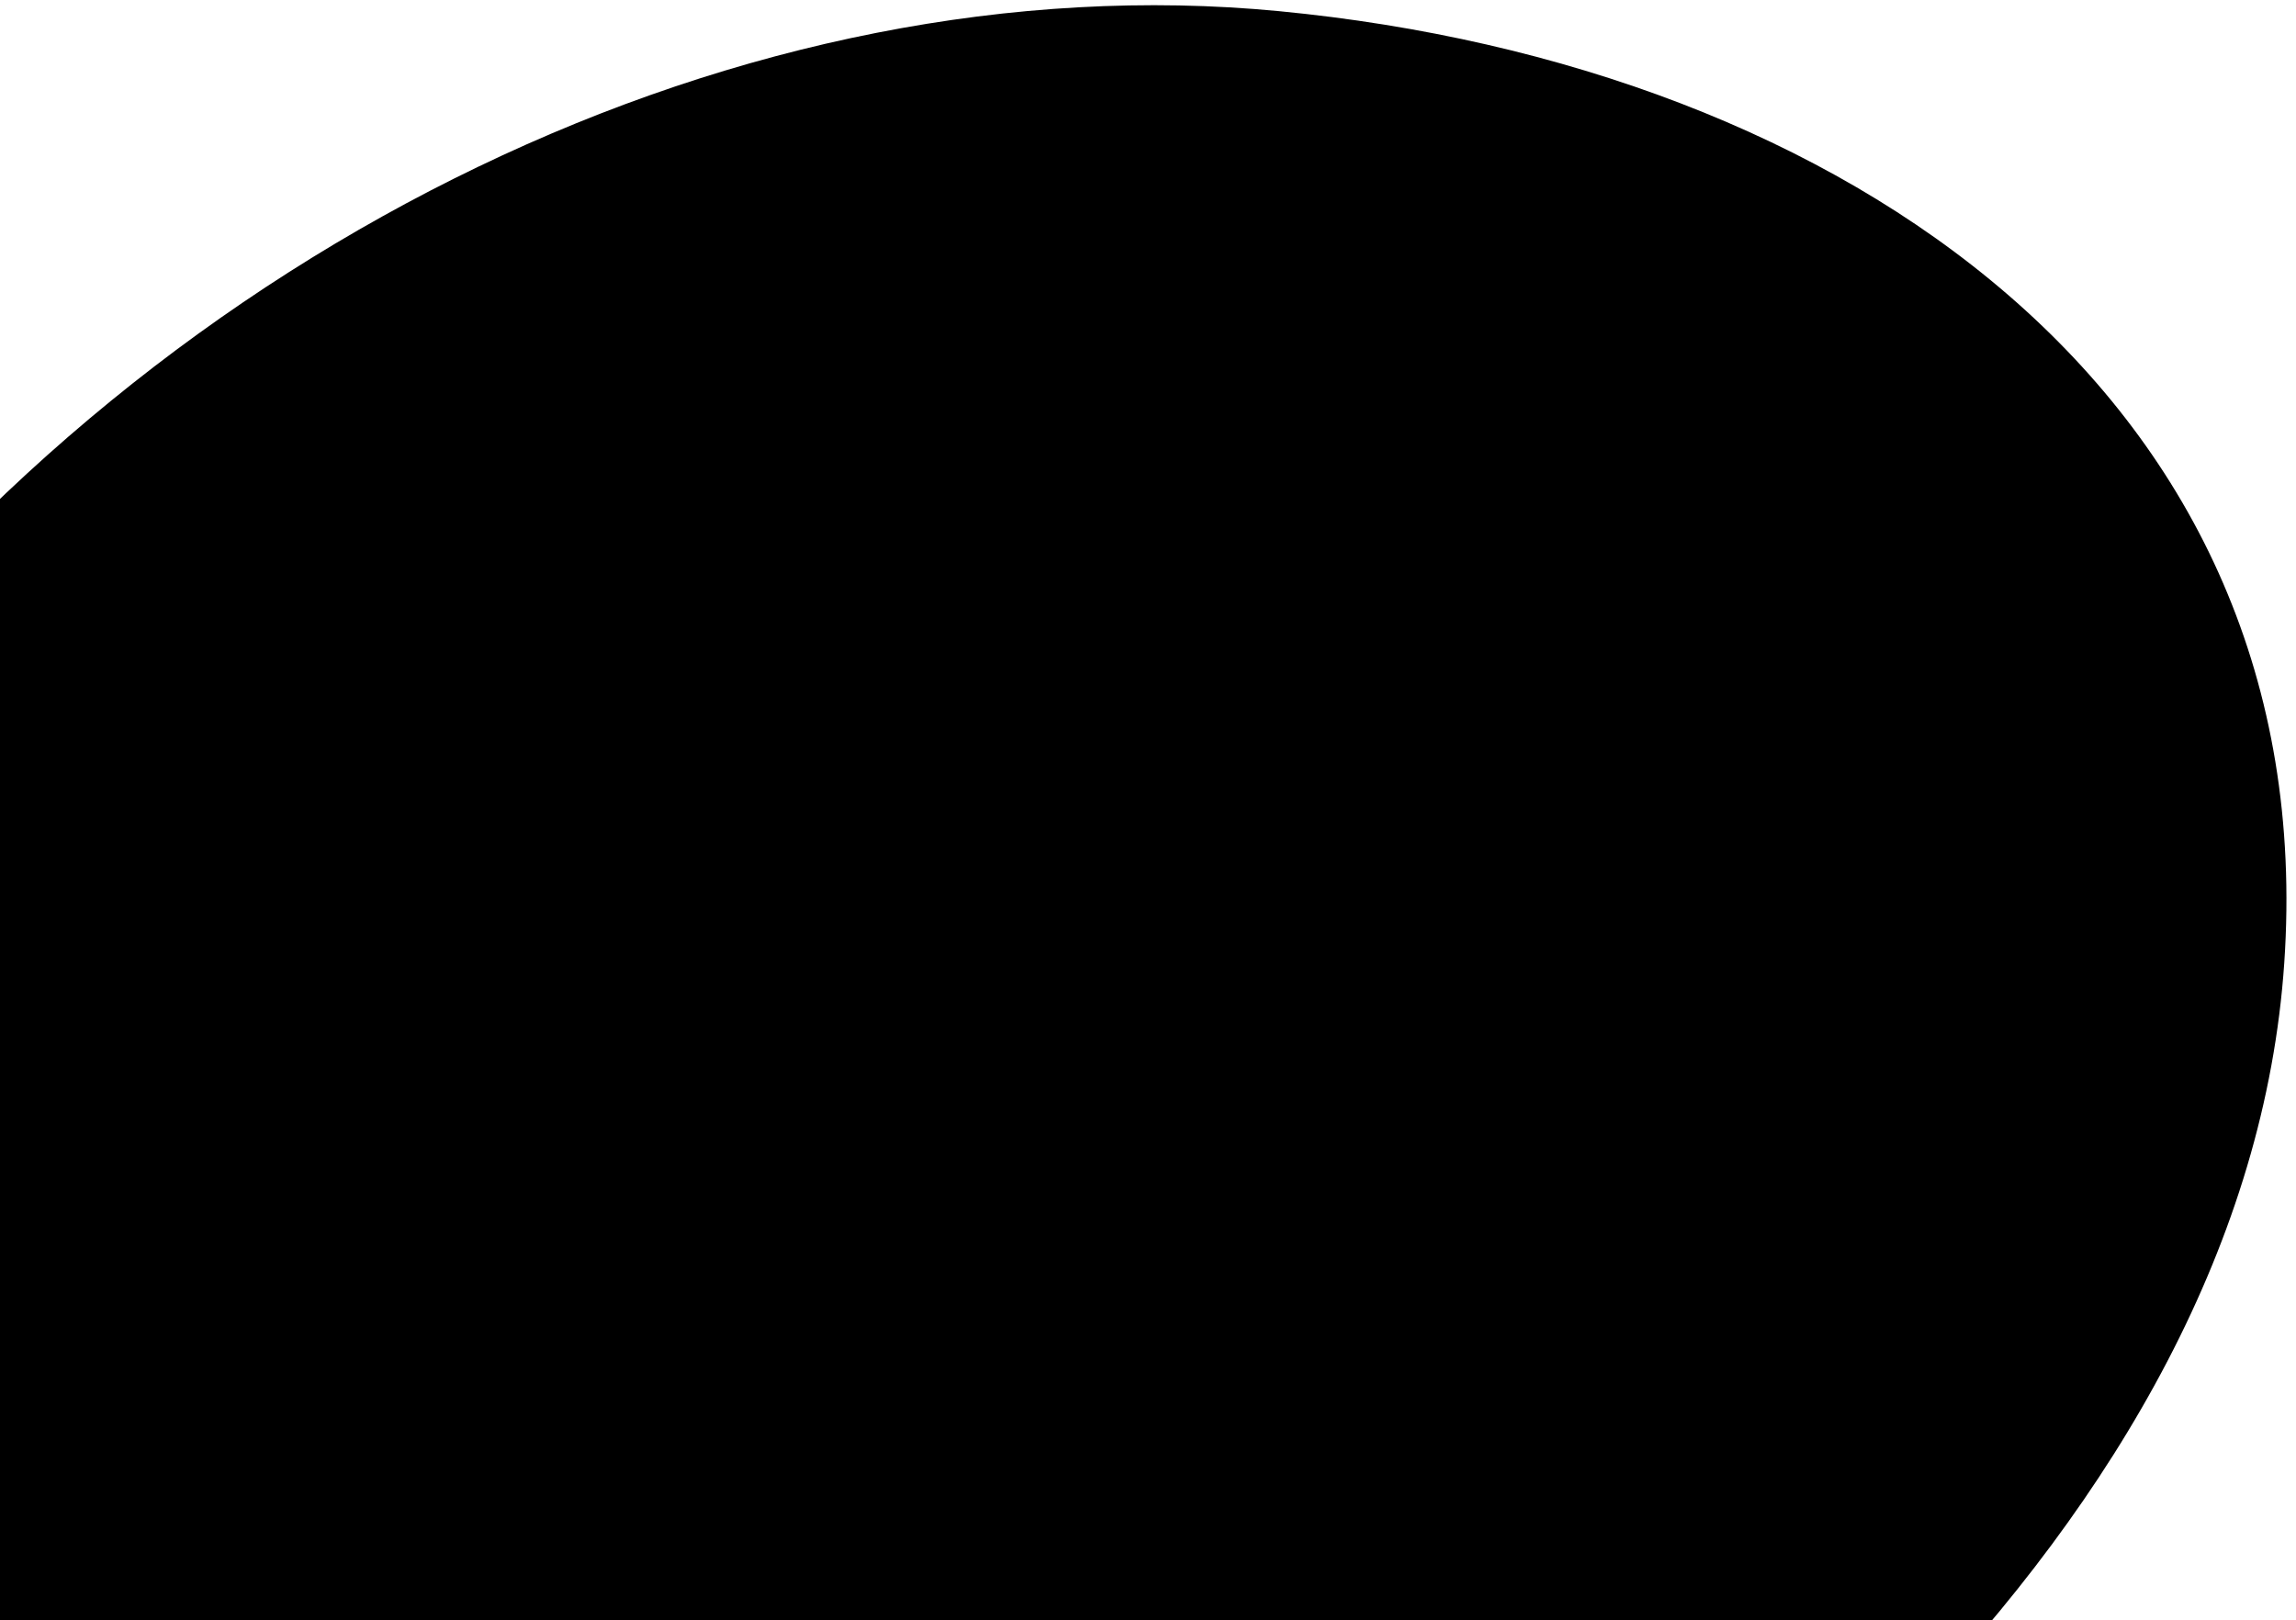
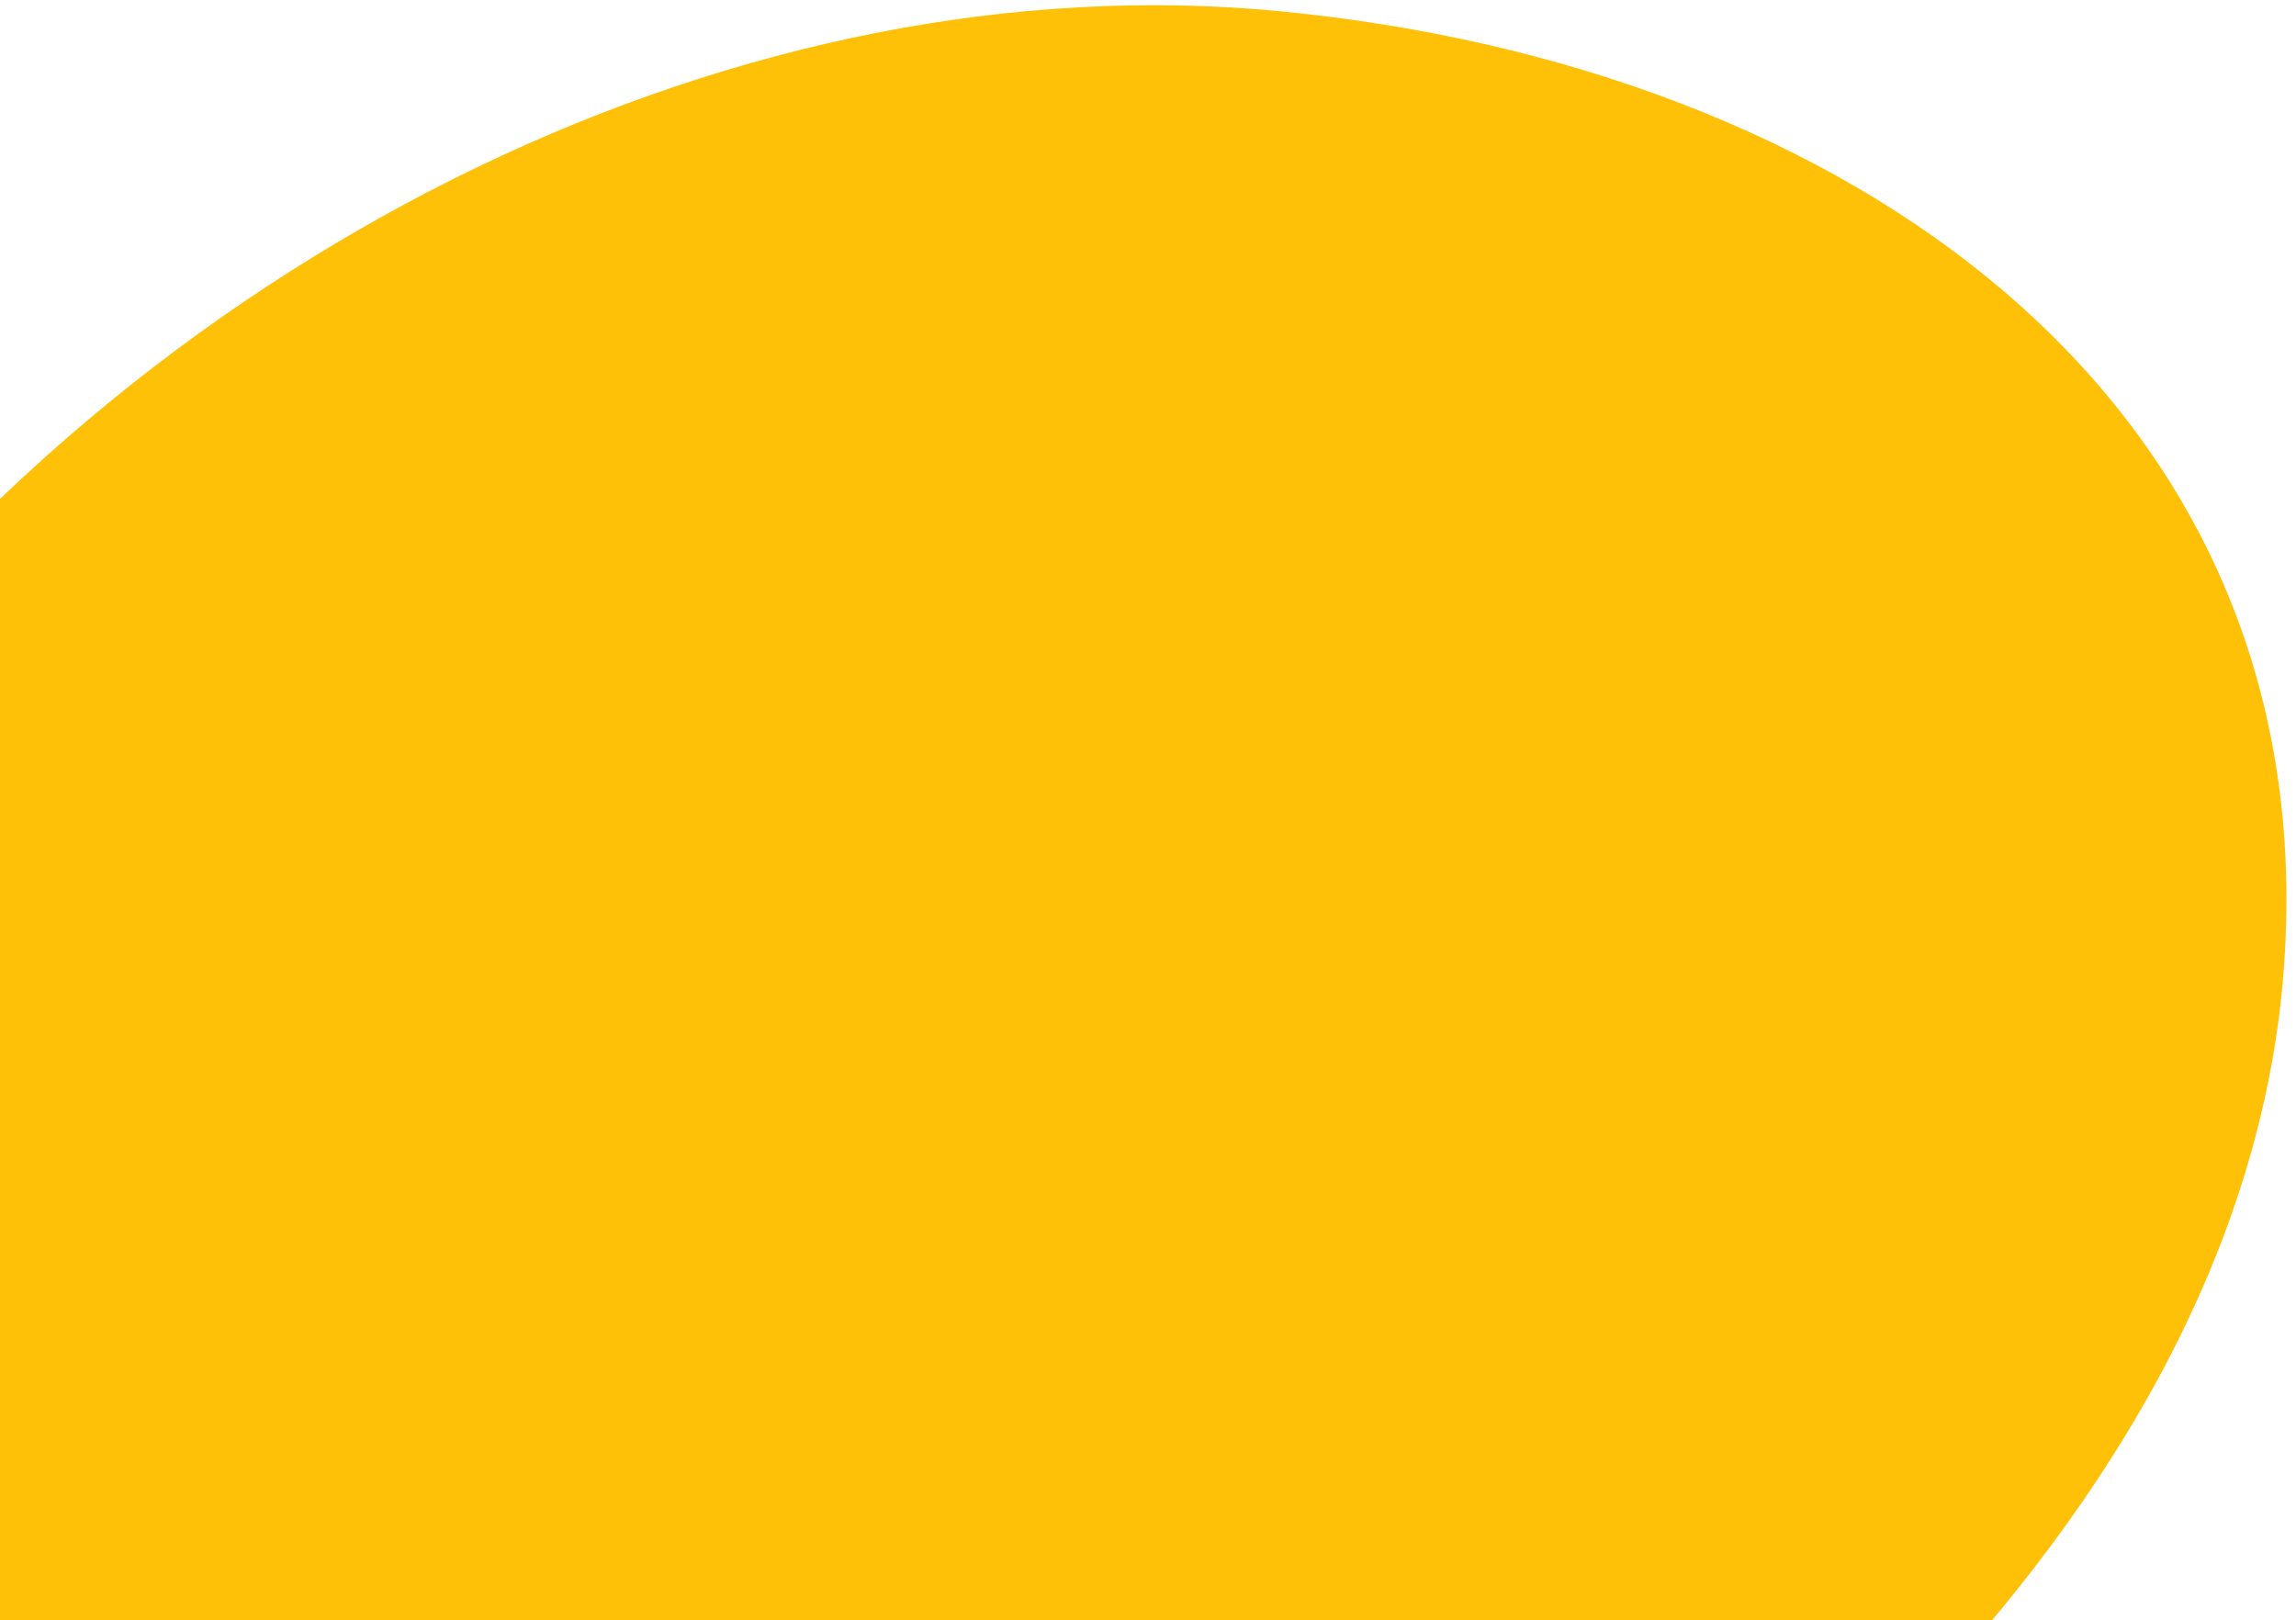
<svg xmlns="http://www.w3.org/2000/svg" width="224" height="158" viewBox="0 0 224 158" fill="none">
-   <path fill-rule="evenodd" clip-rule="evenodd" d="M-44.364 224.756C-12.239 262.104 53.454 248.637 109.818 221.047C165.437 193.82 219.176 148.021 222.855 93.947C226.613 38.731 180.039 6.404 124.786 1.089C73.14 -3.879 16.175 23.367 -19.567 70.628C-58.385 121.958 -77.227 186.551 -44.364 224.756Z" fill="currentcolor" />
+   <path fill-rule="evenodd" clip-rule="evenodd" d="M-44.364 224.756C-12.239 262.104 53.454 248.637 109.818 221.047C165.437 193.82 219.176 148.021 222.855 93.947C226.613 38.731 180.039 6.404 124.786 1.089C73.14 -3.879 16.175 23.367 -19.567 70.628C-58.385 121.958 -77.227 186.551 -44.364 224.756Z" fill="#FFC107" />
</svg>
